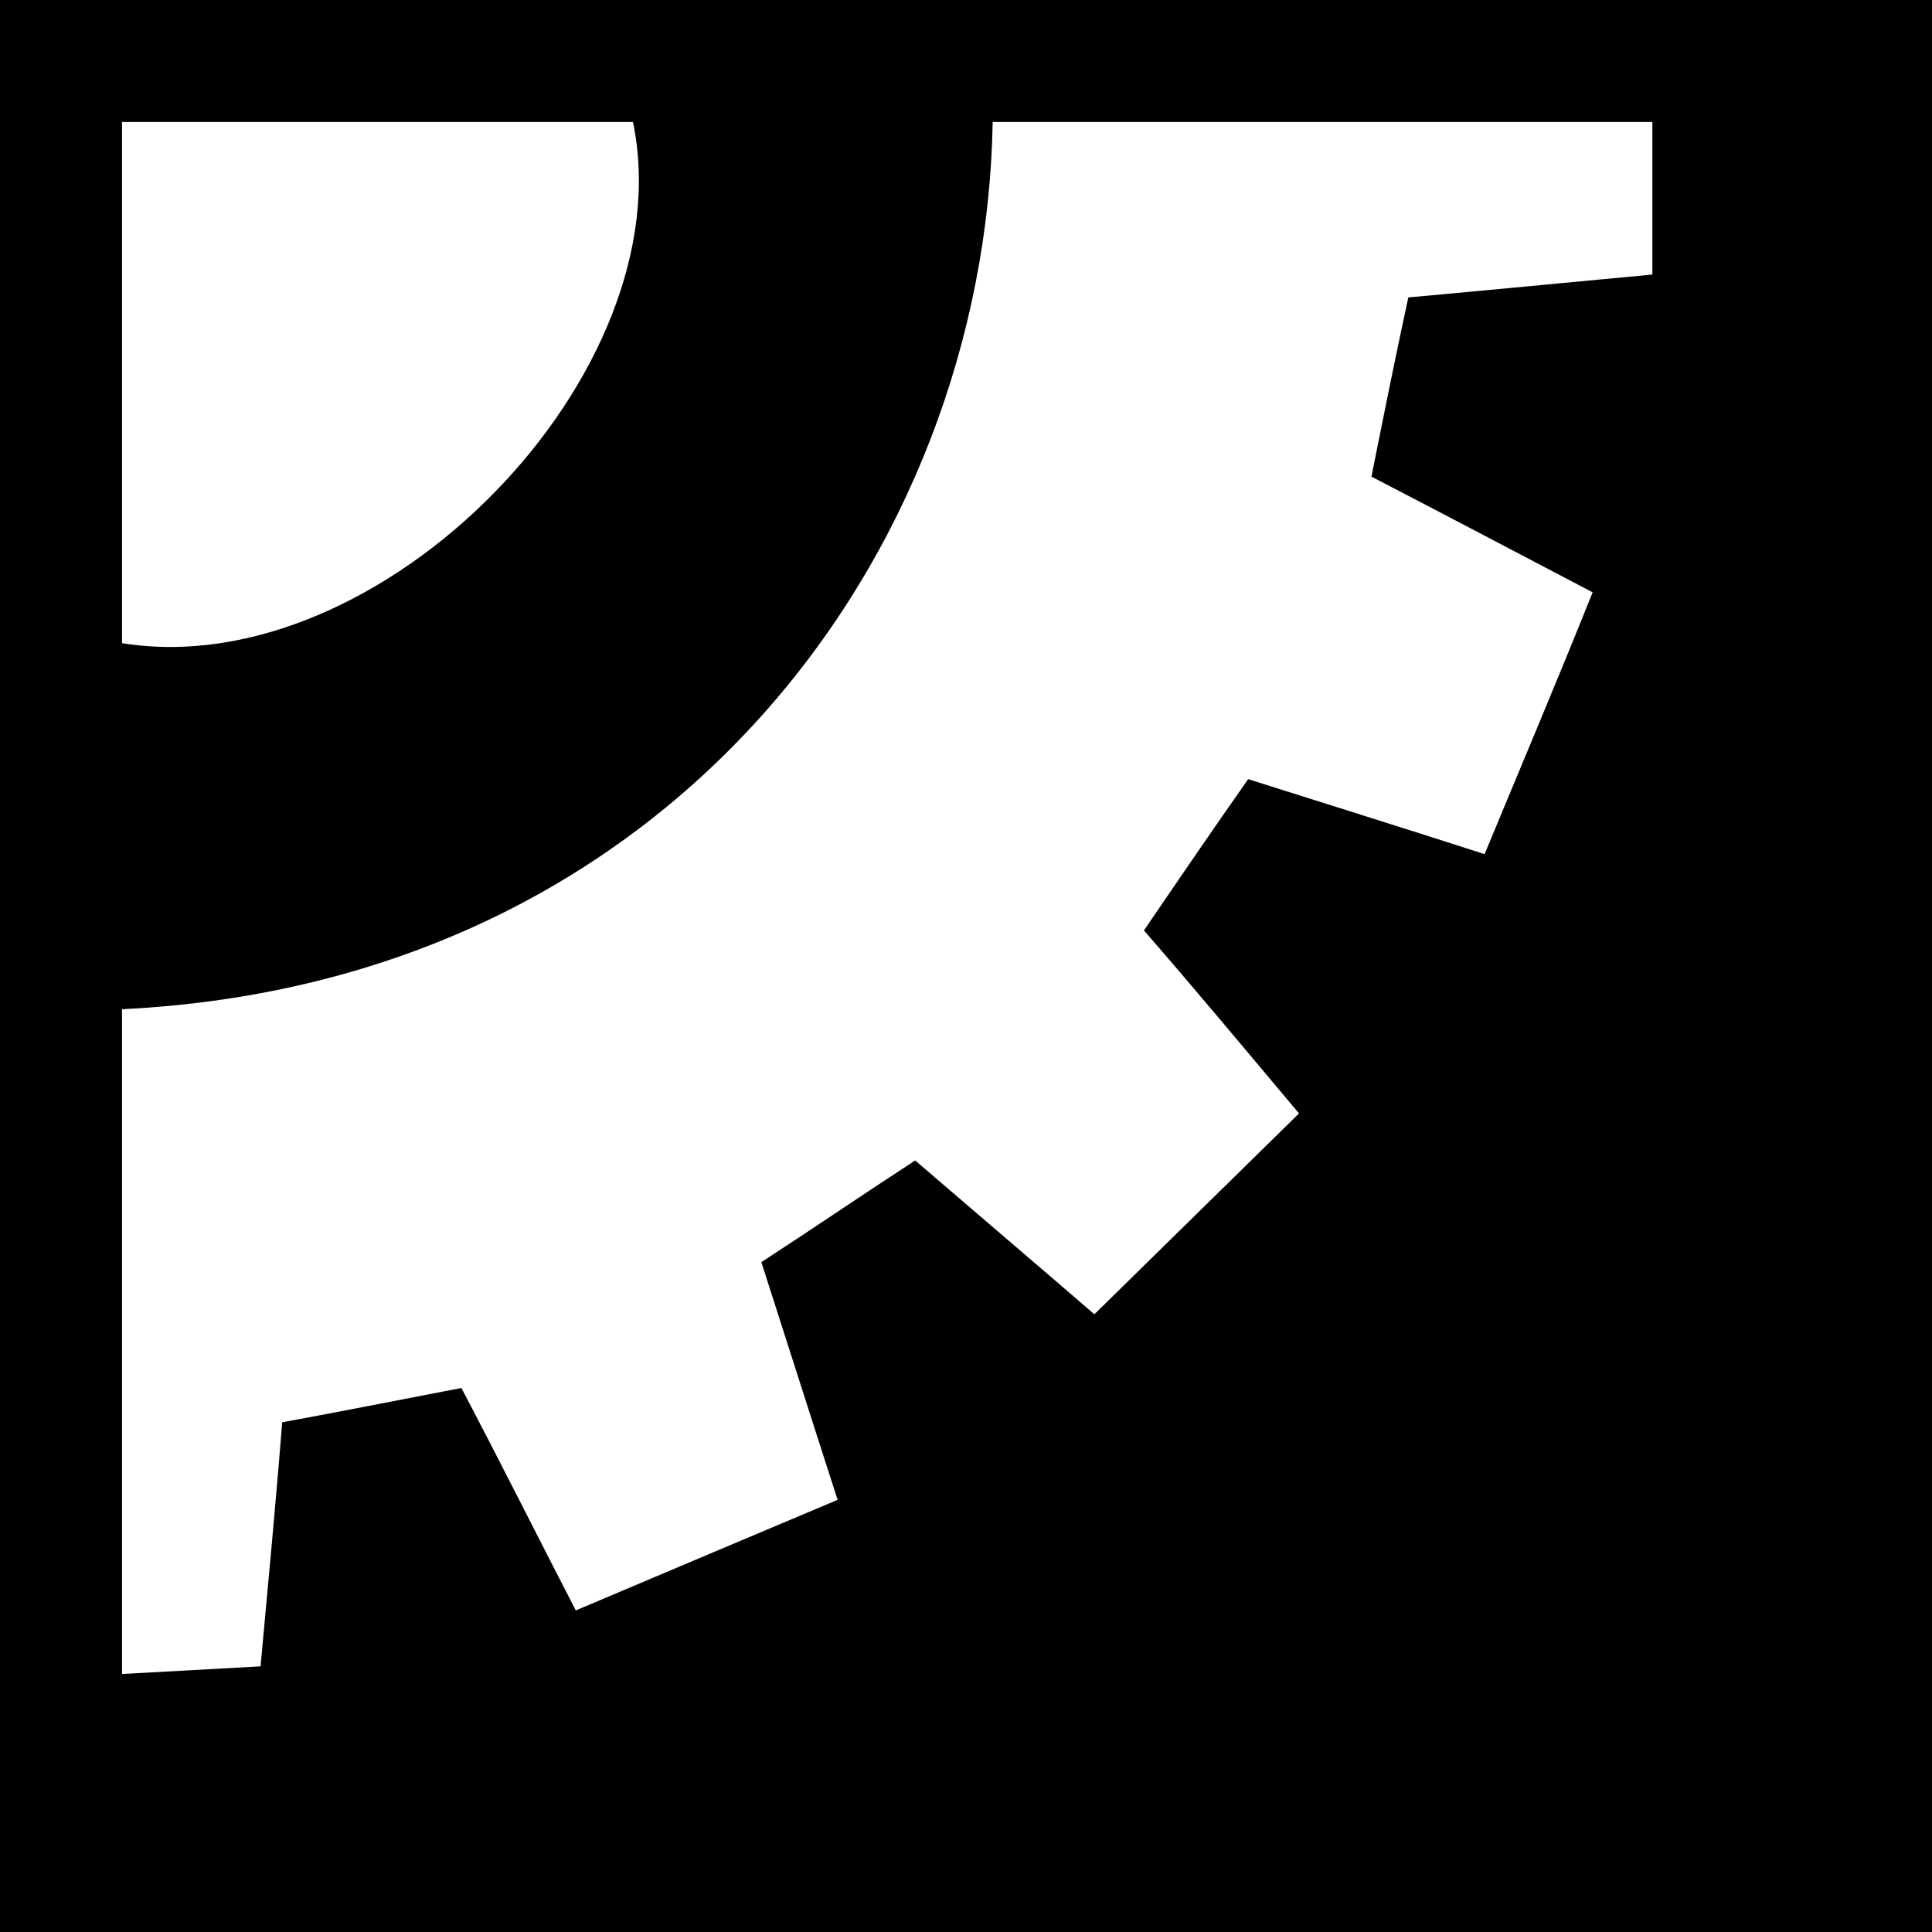
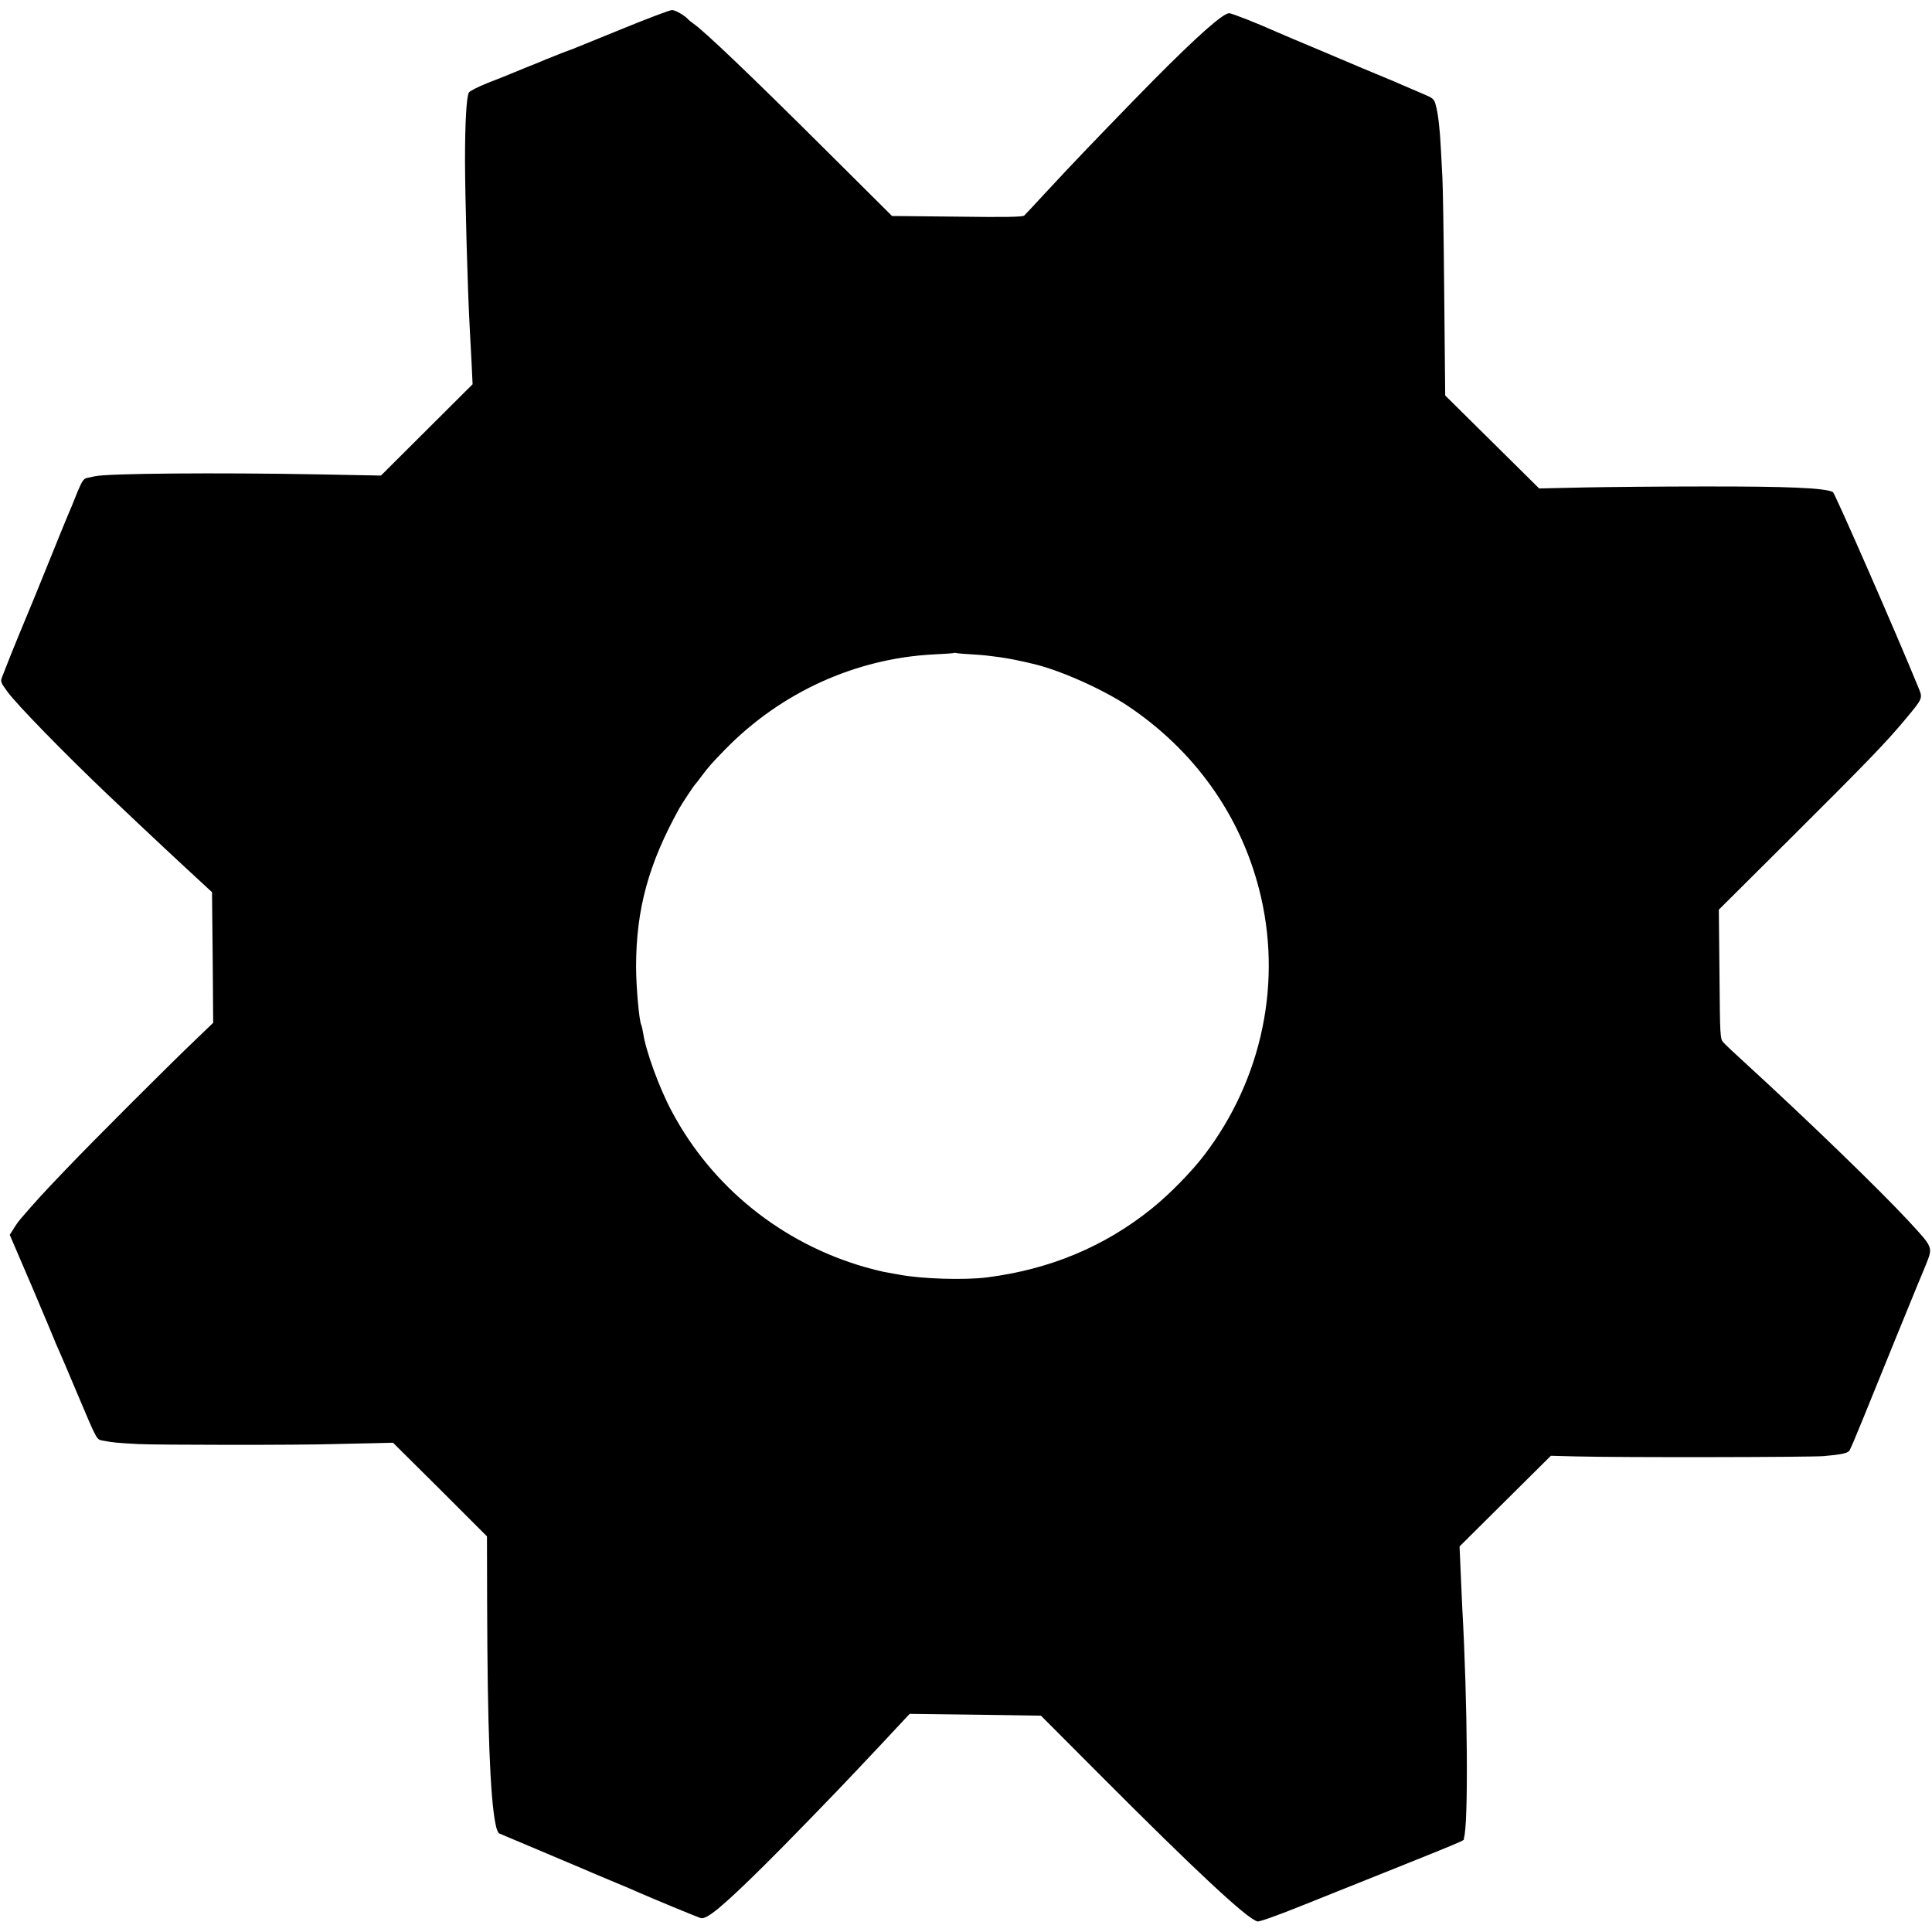
- <svg xmlns="http://www.w3.org/2000/svg" version="1.1" id="Layer_1" x="0px" y="0px" viewBox="0 0 152 152" style="enable-background:new 0 0 152 152;" xml:space="preserve">
-   <g>
-     <path d="M152,152c-50.7,0-101.3,0-152,0C0,101.3,0,50.7,0,0c50.7,0,101.3,0,152,     0C152,50.7,152,101.3,152,152z M36.3,109.2     c3,5.7,5.8,11.3,9,17.5c7.1-3,13.7-5.8,20.6-8.7c-2.2-6.8-4.1-12.8-6-18.7c4.3     -2.8,8.1-5.4,12.1-8c5,4.3,9.7,8.3,14.1,12.1     c5.7-5.6,10.8-10.6,16.1-15.8C98,82.6,94,77.8,90,73.2c3-4.4,5.6-8.2,8.2-11.9     c6.3,2,12.1,3.8,18.6,5.9c2.9-7,5.7-13.6,8.5-20.6     c-6.3-3.3-11.8-6.2-17.4-9.1c1-5,1.9-9.5,2.9-14.1c6.6-0.6,12.8-1.2,19.2-1.8     c0-4.4,0-8.1,0-12c-17.5,0-34.7,0-51.9,0     C77.5,43.6,52.7,77.3,9.6,79.4c0,17.2,0,34.4,0,52.3c3.8-0.2,7.2-0.4,10.9-0.6     c0.6-6.6,1.2-12.8,1.7-19.2     C27.1,111,31.6,110.1,36.3,109.2z M9.6,50.6c20.4,3.3,44.3-21.2,40.2-41c-13.3,     0-26.6,0-40.2,0C9.6,23.6,9.6,37.1,9.6,50.6z" />
+ <svg xmlns="http://www.w3.org/2000/svg" version="1.0" width="1170pt" height="1170pt" viewBox="0 0 1170 1170" preserveAspectRatio="xMidYMid meet">
+   <g transform="translate(0,1170) scale(0.1,-0.1)" fill="#000000" stroke="none">
+     <path d="M3765 11524 c-154 -63 -287 -117 -295 -120 -8 -3 -40 -15 -70 -26 -30 -12 -73 -29 -95 -38 -22 -10 -71 -30 -110 -45 -38 -16 -83 -34 -100 -41 -16 -7 -79 -32 -138 -55 -61 -24 -112 -50 -118 -60 -14 -28 -23 -180 -23 -414 1 -232 15 -755 28 -1000 3 -55 8 -157 12 -226 l6 -126 -278 -277 -277 -276 -366 7 c-637 12 -1288 6 -1366 -11 -11 -3 -32 -7 -47 -10 -22 -5 -31 -19 -58 -83 -32 -81 -38 -94 -63 -153 -8 -19 -59 -143 -112 -275 -53 -132 -103 -253 -110 -270 -15 -34 -118 -285 -145 -355 -10 -25 -22 -57 -28 -72 -10 -24 -7 -33 34 -88 56 -77 344 -372 599 -615 74 -71 309 -292 351 -331 29 -28 208 -193 262 -243 l26 -24 4 -396 3 -395 -103 -99 c-169 -161 -628 -620 -792 -792 -135 -141 -178 -188 -270 -295 -12 -14 -32 -41 -44 -62 l-23 -36 136 -317 c74 -175 135 -319 135 -321 0 -2 11 -27 24 -56 13 -29 63 -145 110 -258 130 -307 119 -286 163 -295 59 -11 80 -13 208 -20 115 -6 975 -7 1195 0 58 1 160 4 228 5 l122 3 285 -283 284 -284 1 -405 c2 -755 18 -1177 51 -1338 5 -28 15 -53 22 -56 39 -16 477 -201 502 -212 17 -8 91 -39 165 -70 74 -31 149 -62 165 -70 100 -44 371 -156 389 -161 37 -9 133 71 384 319 113 111 449 457 561 577 18 19 84 89 146 155 62 66 126 135 143 153 l31 33 398 -5 397 -6 352 -353 c586 -588 897 -878 959 -893 12 -3 126 38 280 100 1083 434 962 383 970 404 28 74 23 820 -10 1402 -2 47 -7 148 -10 225 l-6 140 277 275 276 274 156 -4 c268 -7 1413 -5 1497 2 102 9 142 17 154 32 6 7 44 97 86 201 99 245 323 794 334 820 5 11 25 59 44 106 43 109 46 101 -108 268 -174 187 -598 598 -979 947 -66 60 -129 119 -140 132 -19 21 -20 38 -23 413 l-4 390 439 437 c460 458 572 574 688 713 111 133 109 129 81 197 -131 321 -505 1175 -517 1182 -47 25 -270 35 -790 34 -245 0 -567 -3 -717 -6 l-272 -6 -284 281 -285 282 -6 620 c-3 341 -8 656 -11 700 -2 44 -6 121 -9 170 -6 121 -16 211 -30 264 -11 43 -13 45 -91 78 -44 19 -93 40 -110 47 -16 8 -70 30 -120 51 -49 20 -103 43 -120 50 -16 7 -133 56 -260 110 -126 53 -243 102 -260 110 -113 51 -276 115 -291 115 -37 0 -188 -133 -454 -401 -129 -130 -435 -447 -535 -554 -20 -22 -83 -89 -139 -149 -55 -60 -106 -114 -113 -121 -8 -9 -112 -11 -406 -7 l-395 4 -394 392 c-463 461 -742 727 -810 774 -13 9 -25 19 -28 22 -19 24 -81 60 -101 59 -13 0 -150 -52 -304 -115z m2140 -3788 c85 -5 198 -21 280 -40 11 -2 42 -9 70 -16 161 -37 420 -152 575 -255 400 -268 678 -655 795 -1110 143 -555 21 -1147 -332 -1610 -77 -101 -211 -238 -318 -324 -287 -231 -619 -369 -1000 -417 -135 -17 -395 -9 -530 17 -33 6 -73 13 -90 16 -16 3 -68 16 -115 29 -506 145 -928 485 -1172 944 -76 142 -157 365 -173 473 -4 23 -9 45 -11 49 -13 21 -32 231 -32 358 1 346 76 620 262 955 14 26 89 139 96 145 3 3 19 23 35 45 45 60 63 81 145 165 338 347 792 553 1265 577 66 3 122 7 123 9 2 1 9 1 15 -1 7 -2 57 -6 112 -9z" />
  </g>
</svg>
